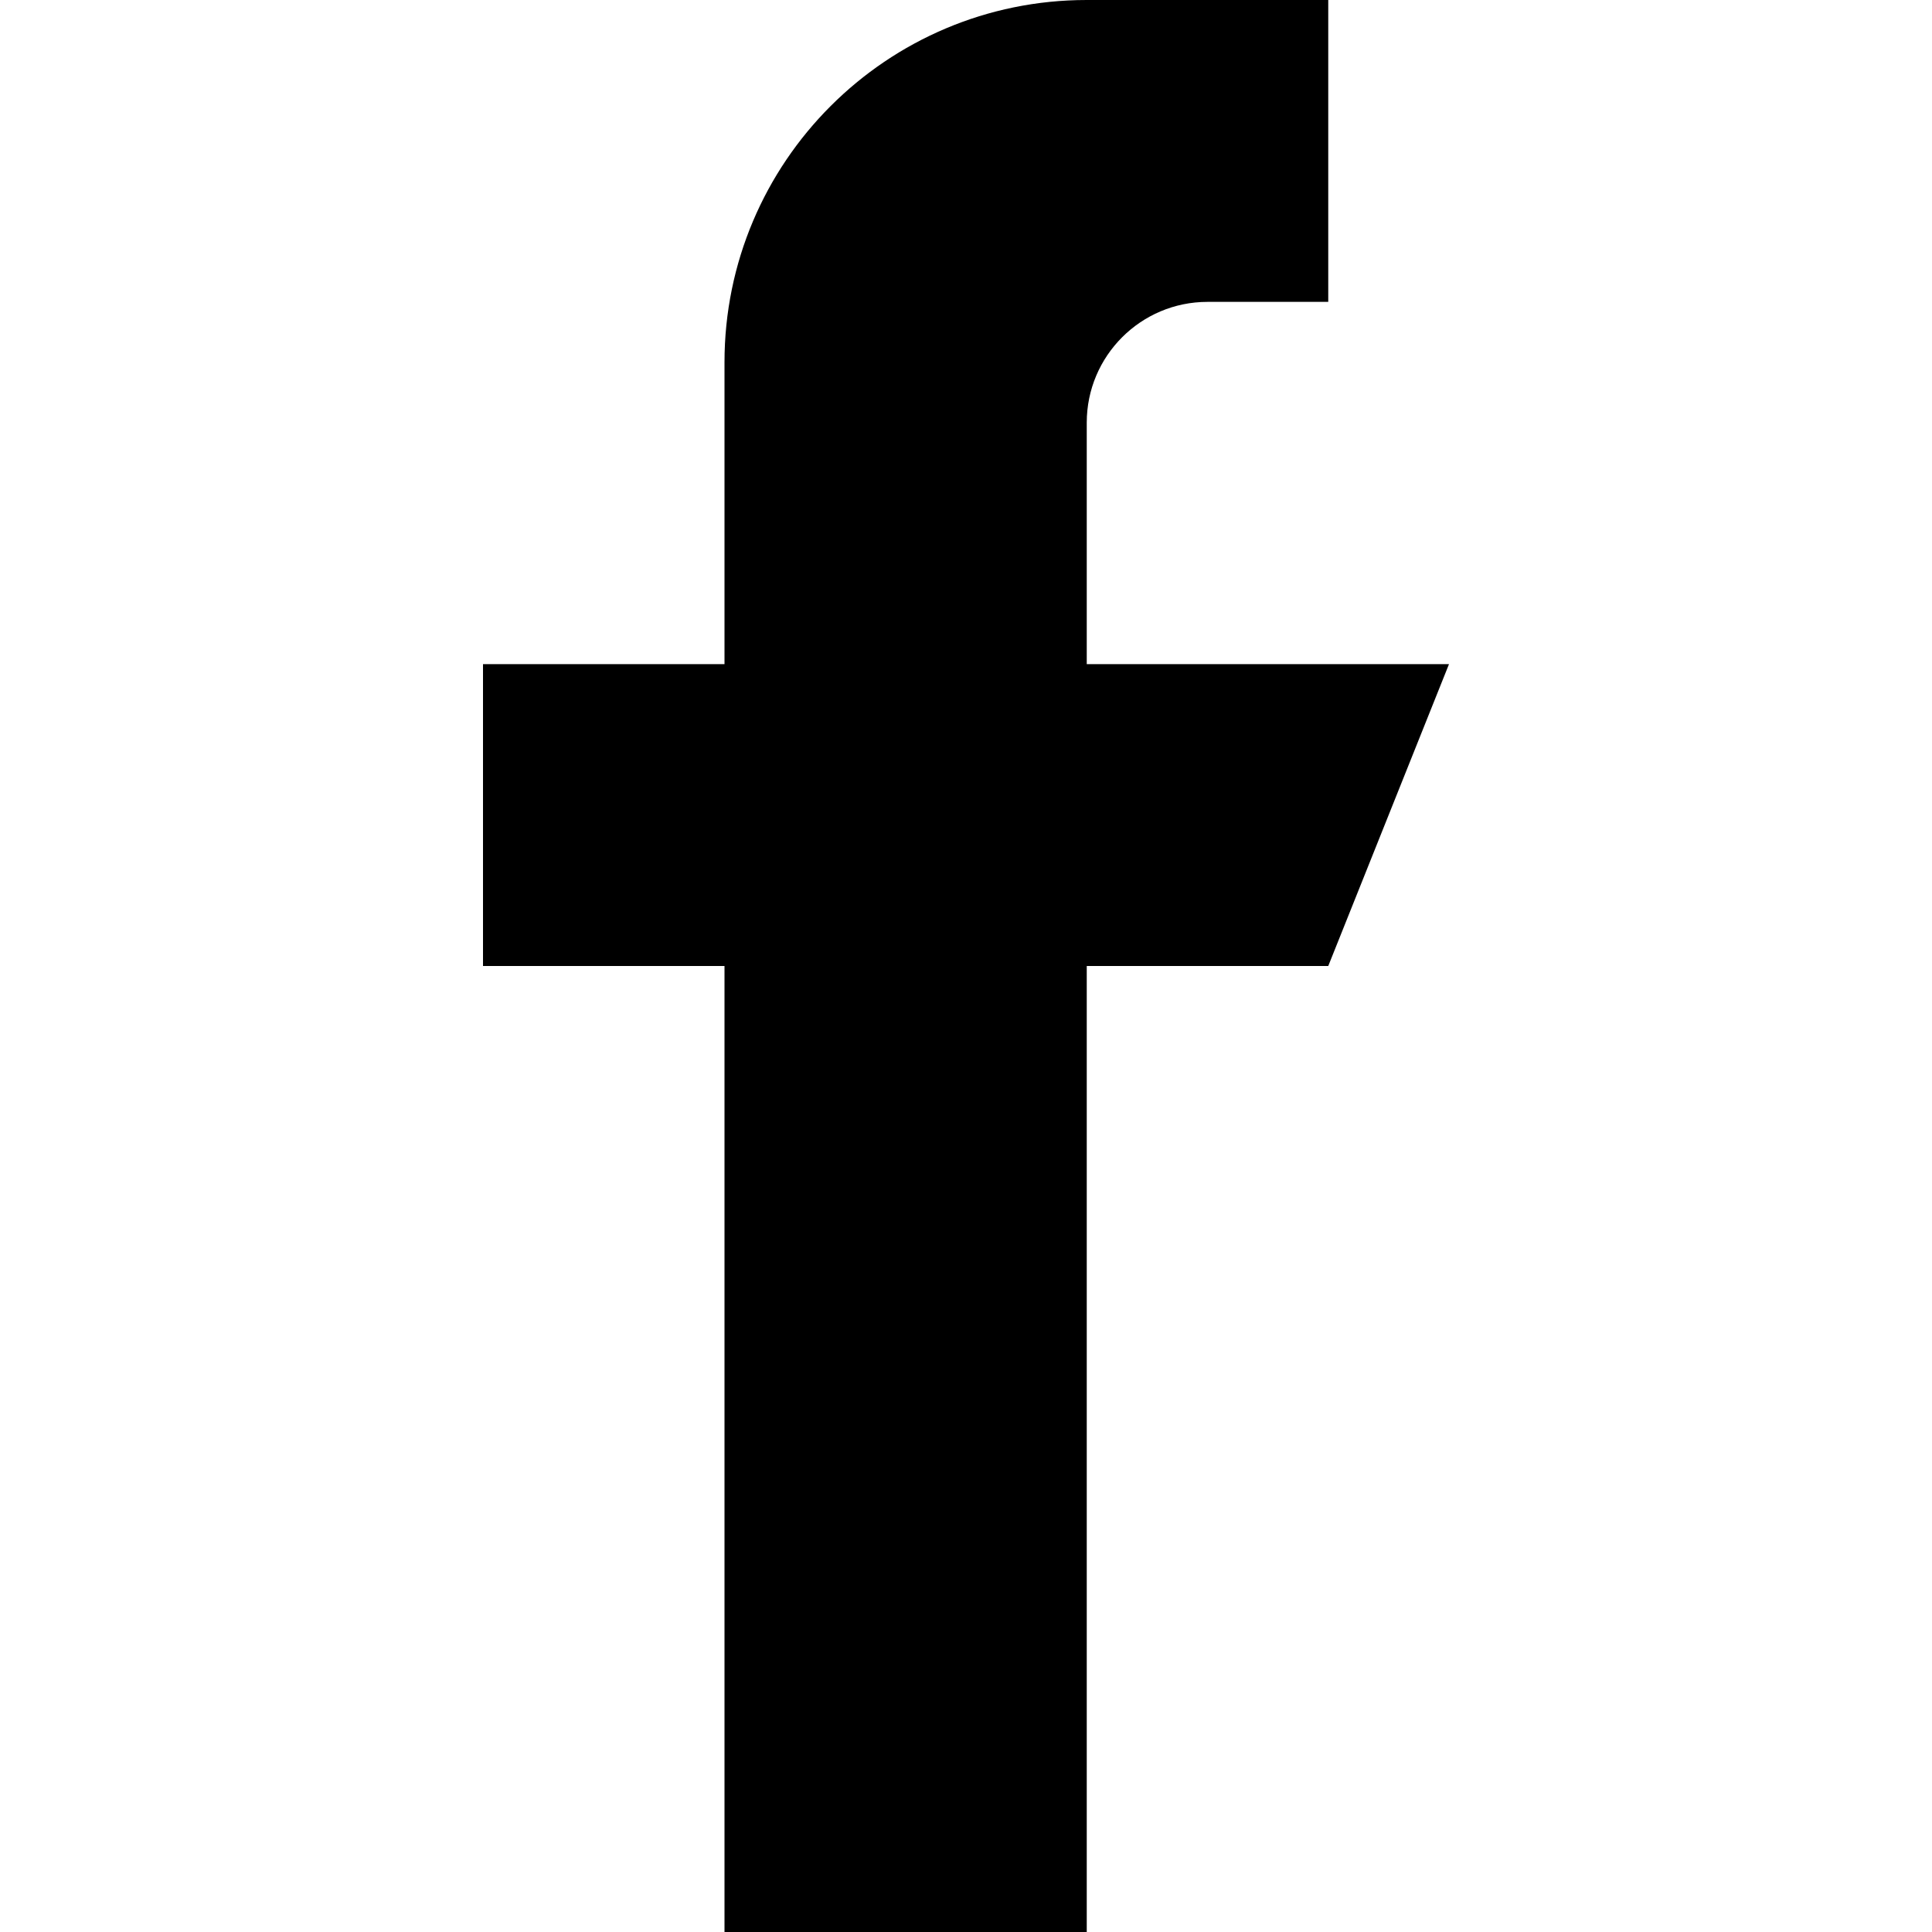
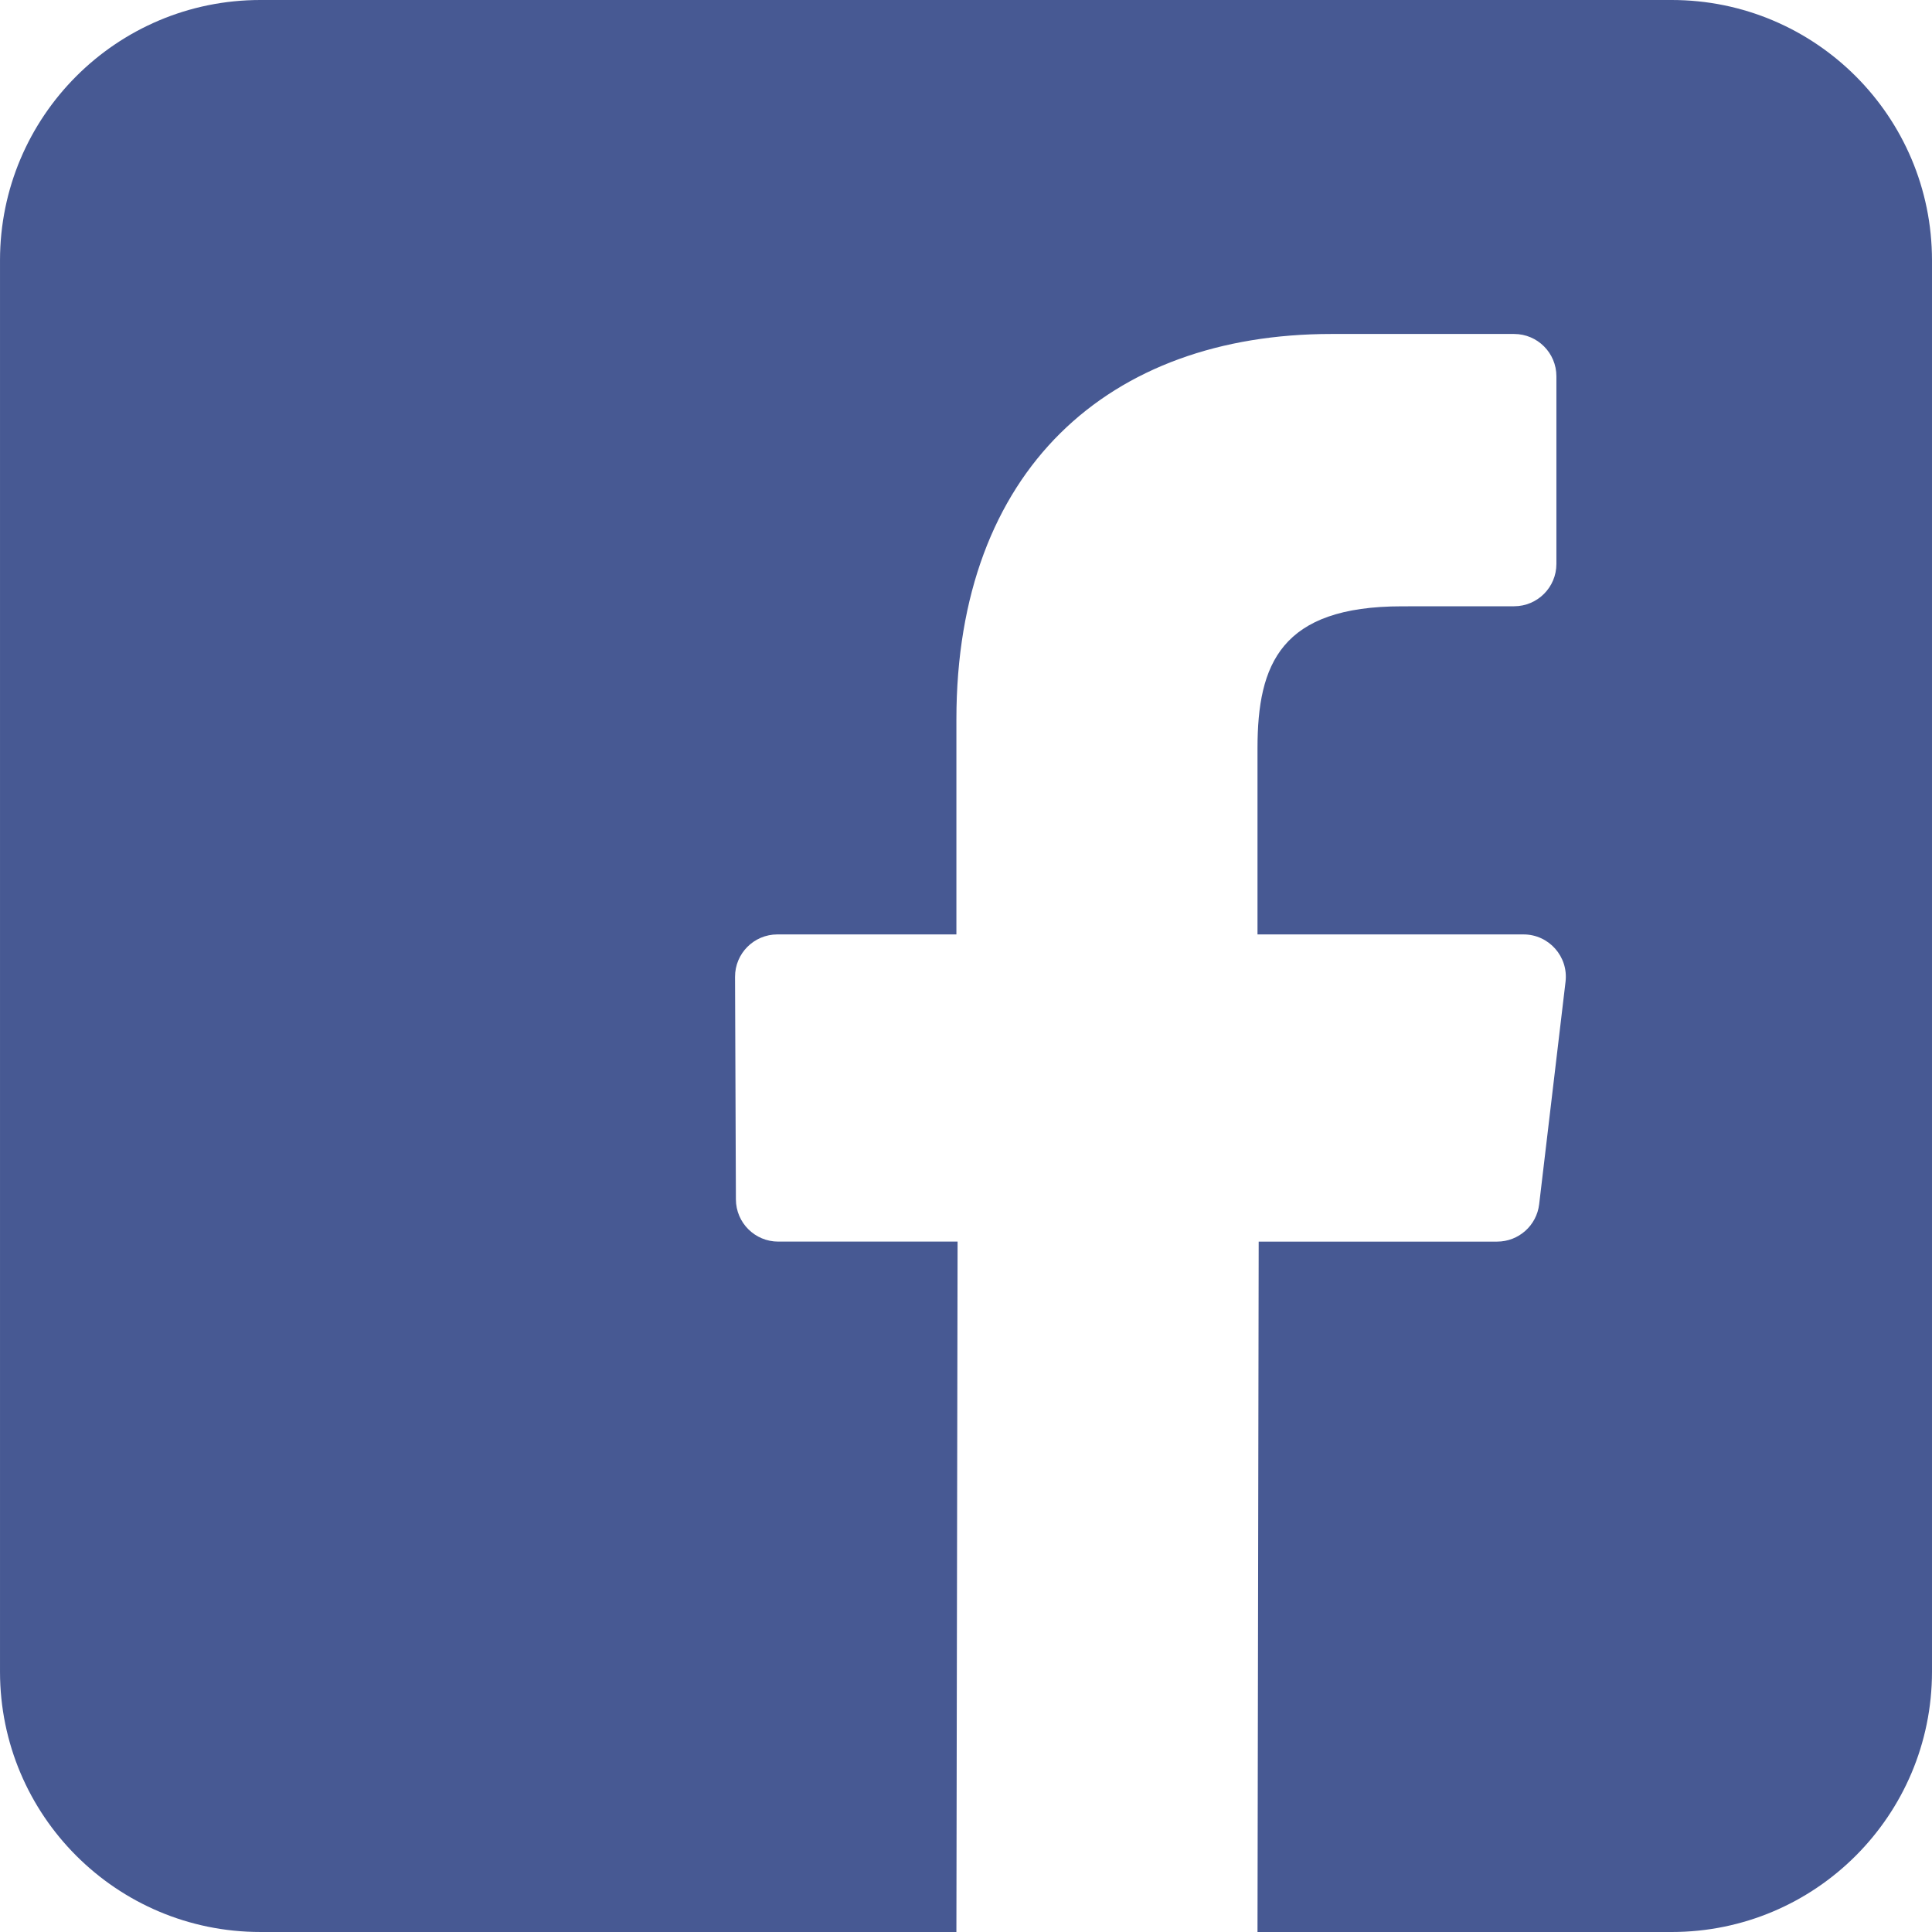
- <svg xmlns="http://www.w3.org/2000/svg" version="1.1" id="Capa_1" x="0px" y="0px" viewBox="0 0 512 512" style="enable-background:new 0 0 512 512;" xml:space="preserve">
-   <g>
-     <g>
-       <path d="M288,176v-64c0-17.664,14.336-32,32-32h32V0h-64c-53.024,0-96,42.976-96,96v80h-64v80h64v256h96V256h64l32-80H288z" />
-     </g>
-   </g>
+ <svg xmlns="http://www.w3.org/2000/svg" version="1.1" id="Layer_1" x="0px" y="0px" viewBox="0 0 408.788 408.788" style="enable-background:new 0 0 408.788 408.788;" xml:space="preserve">
+   <path style="fill:#475993;" d="M353.701,0H55.087C24.665,0,0.002,24.662,0.002,55.085v298.616c0,30.423,24.662,55.085,55.085,55.085  h147.275l0.251-146.078h-37.951c-4.932,0-8.935-3.988-8.954-8.92l-0.182-47.087c-0.019-4.959,3.996-8.989,8.955-8.989h37.882  v-45.498c0-52.8,32.247-81.55,79.348-81.55h38.65c4.945,0,8.955,4.009,8.955,8.955v39.704c0,4.944-4.007,8.952-8.95,8.955  l-23.719,0.011c-25.615,0-30.575,12.172-30.575,30.035v39.389h56.285c5.363,0,9.524,4.683,8.892,10.009l-5.581,47.087  c-0.534,4.506-4.355,7.901-8.892,7.901h-50.453l-0.251,146.078h87.631c30.422,0,55.084-24.662,55.084-55.084V55.085  C408.786,24.662,384.124,0,353.701,0z" />
  <g>
</g>
  <g>
</g>
  <g>
</g>
  <g>
</g>
  <g>
</g>
  <g>
</g>
  <g>
</g>
  <g>
</g>
  <g>
</g>
  <g>
</g>
  <g>
</g>
  <g>
</g>
  <g>
</g>
  <g>
</g>
  <g>
</g>
</svg>
